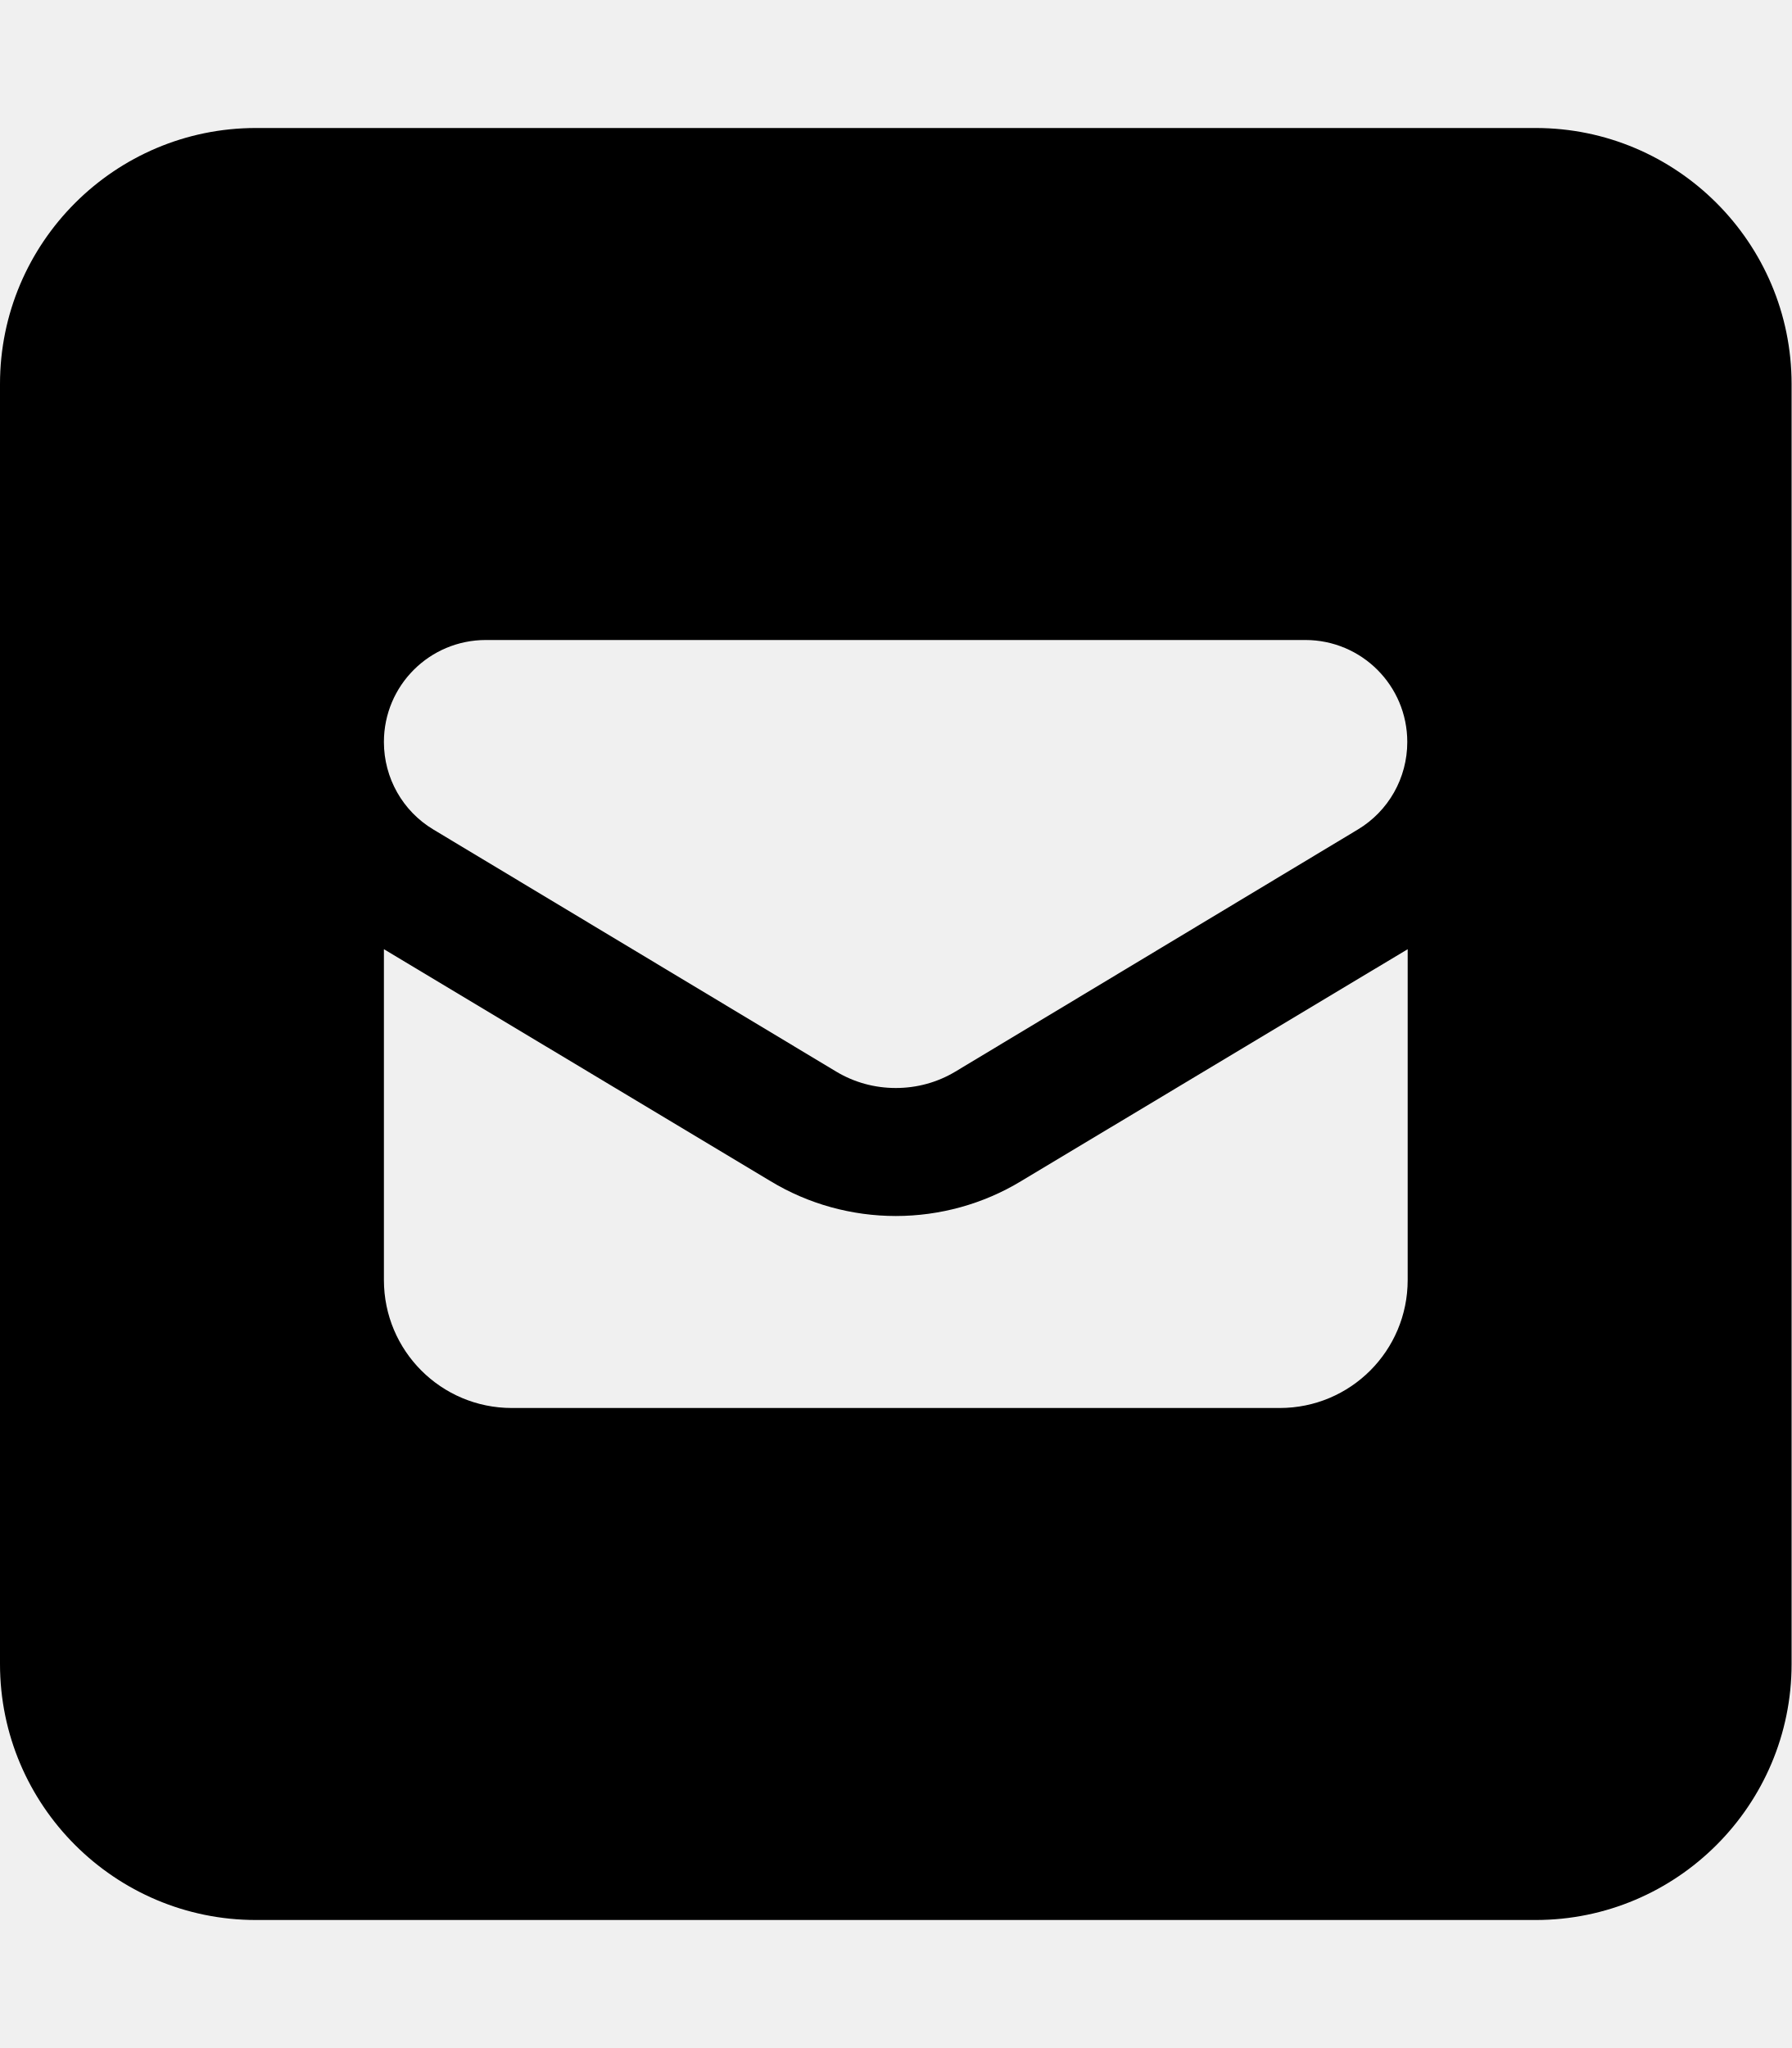
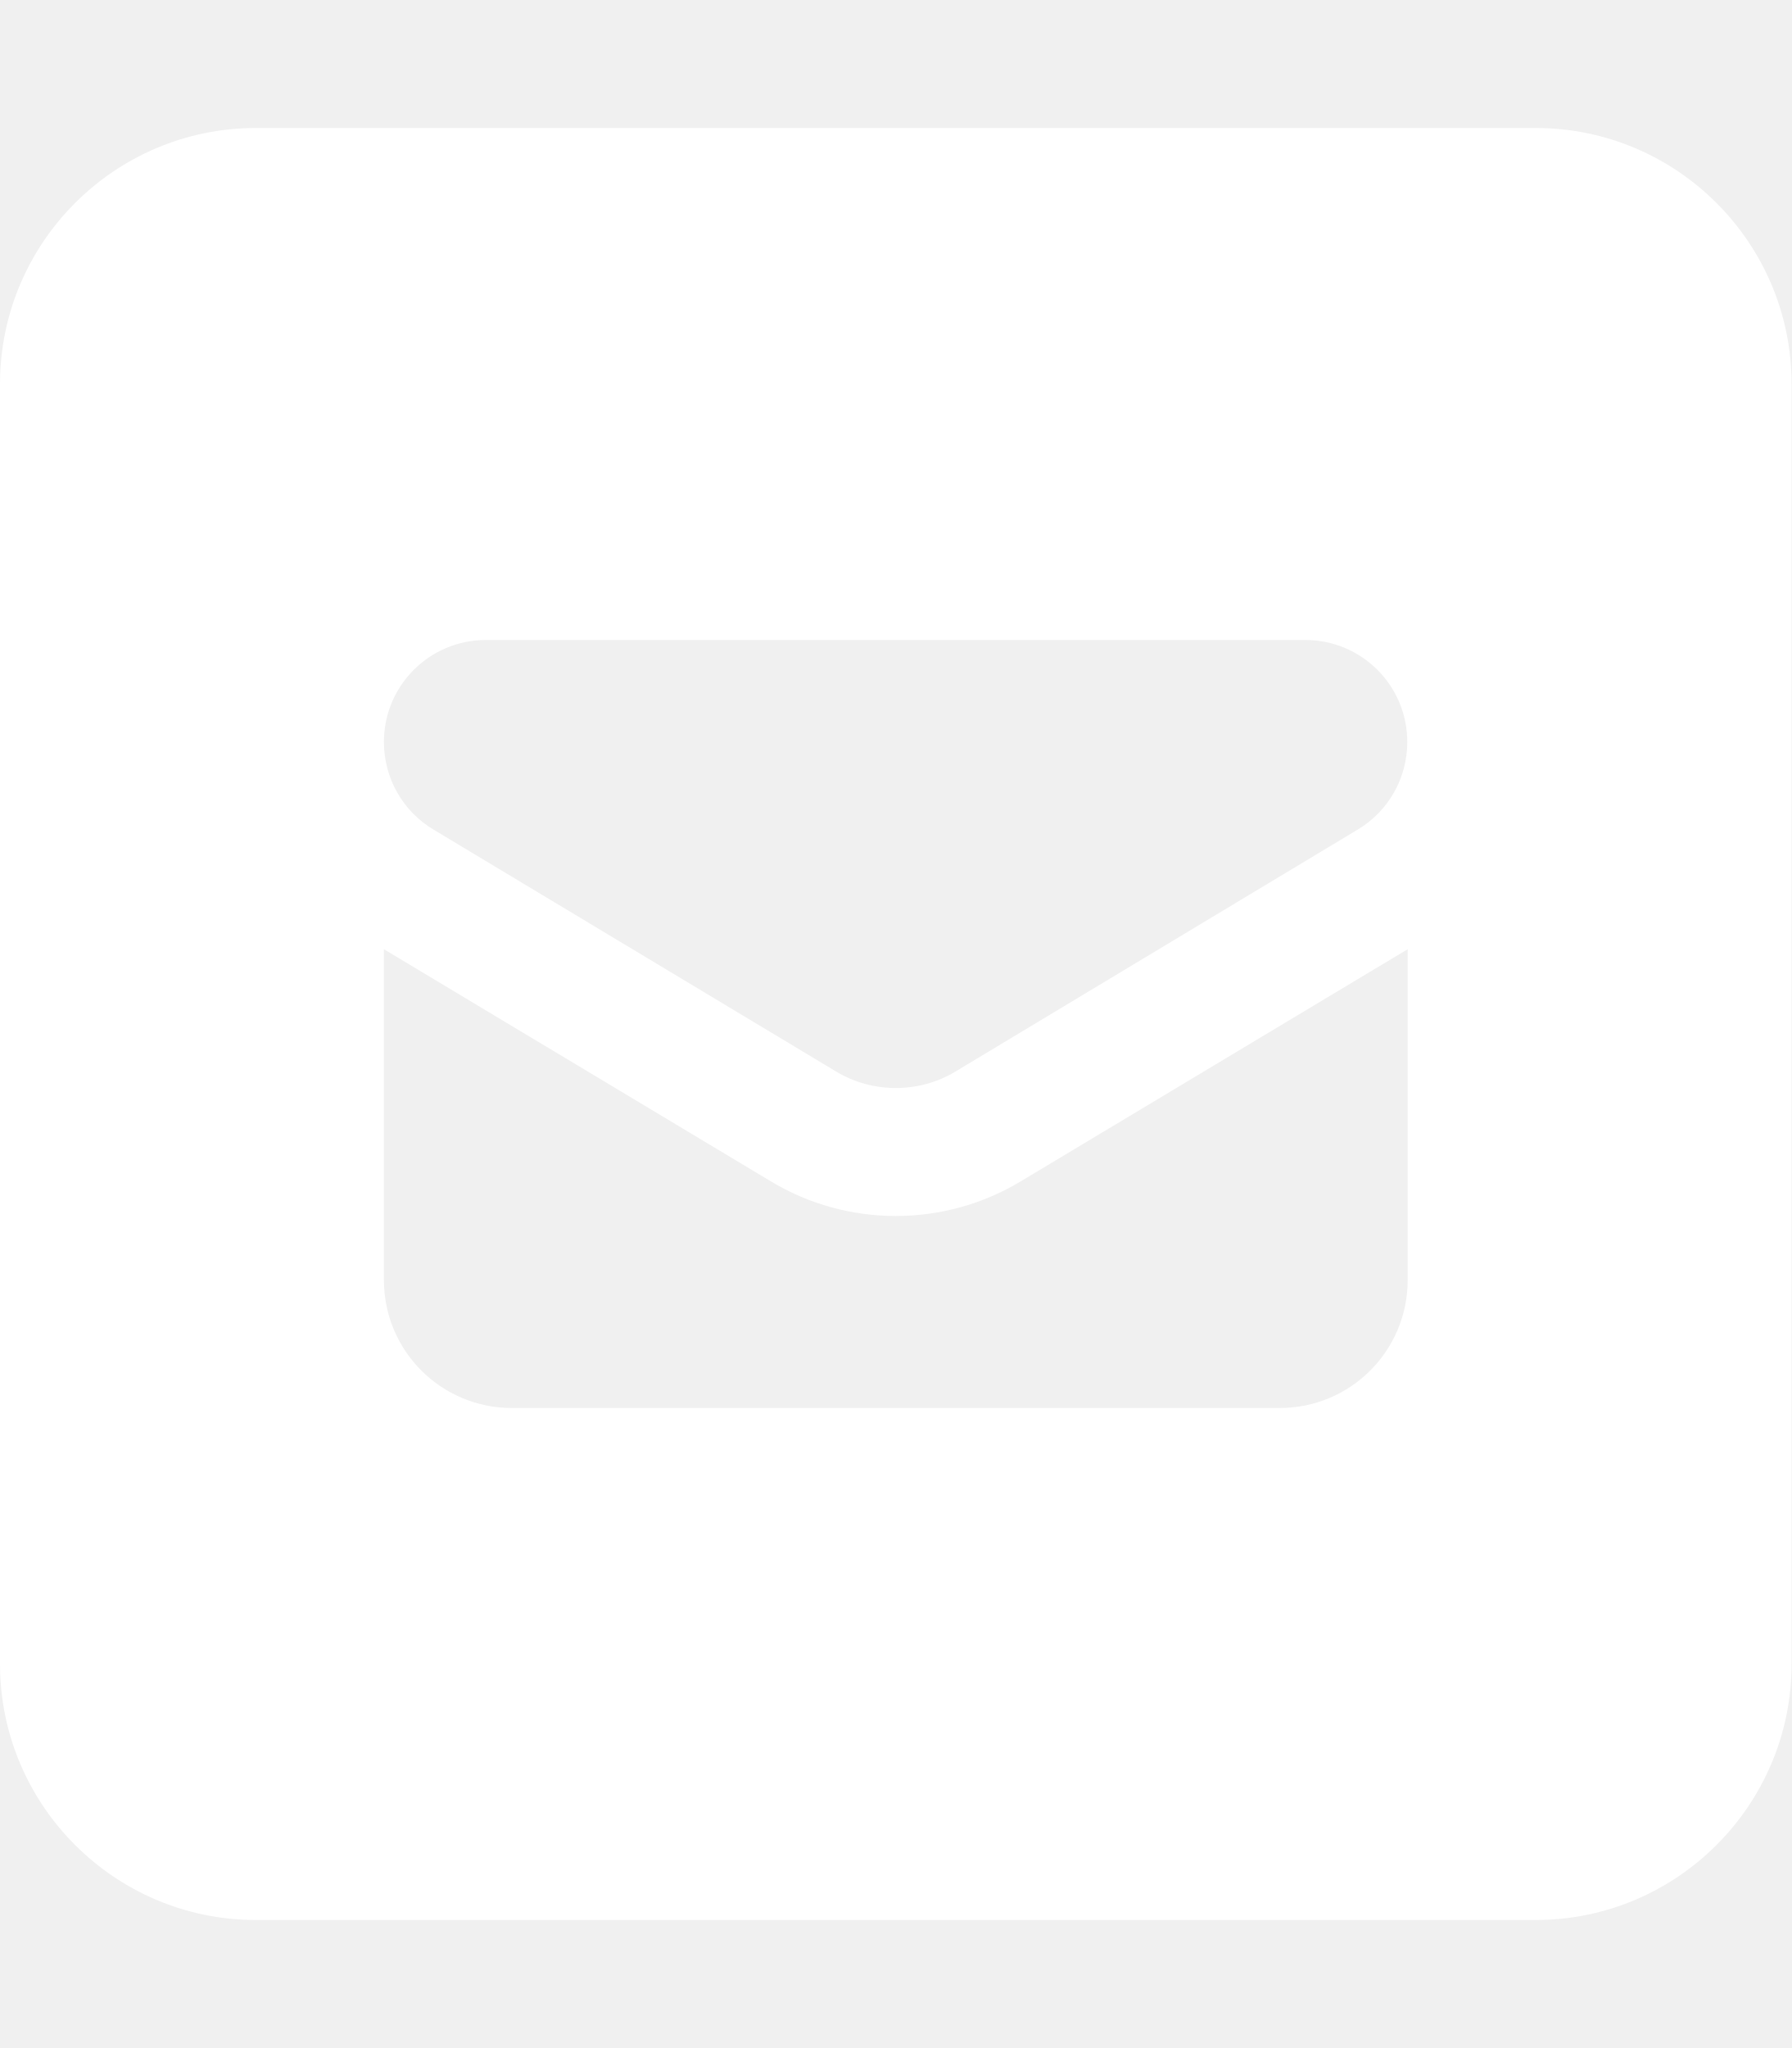
<svg xmlns="http://www.w3.org/2000/svg" viewBox="0 0 448 512">
-   <path d="M64 32C28.7 32 0 60.7 0 96L0 416c0 35.3 28.7 64 64 64l320 0c35.3 0 64-28.7 64-64l0-320c0-35.3-28.7-64-64-64L64 32zM209.1 267.9L108.4 207.4c-7.7-4.6-12.4-12.9-12.4-21.9 0-14.1 11.4-25.5 25.5-25.5l204.9 0c14.1 0 25.5 11.4 25.5 25.5 0 9-4.7 17.3-12.4 21.9L238.9 267.9c-4.5 2.7-9.6 4.1-14.9 4.1s-10.4-1.4-14.9-4.1zM352 237.3l0 82.7c0 17.7-14.3 32-32 32l-192 0c-17.7 0-32-14.3-32-32l0-82.7 96.7 58C202.1 301 213 304 224 304s21.9-3 31.3-8.7l96.7-58z" />
+   <path fill="#FFF" d="M64 32C28.7 32 0 60.7 0 96L0 416c0 35.3 28.7 64 64 64l320 0c35.3 0 64-28.7 64-64l0-320c0-35.3-28.7-64-64-64L64 32zM209.1 267.9L108.4 207.4c-7.7-4.6-12.4-12.9-12.4-21.9 0-14.1 11.4-25.5 25.5-25.5l204.9 0c14.1 0 25.5 11.4 25.5 25.5 0 9-4.7 17.3-12.4 21.9L238.9 267.9c-4.5 2.7-9.6 4.1-14.9 4.1s-10.4-1.4-14.9-4.1zM352 237.3l0 82.7c0 17.7-14.3 32-32 32l-192 0c-17.7 0-32-14.3-32-32l0-82.7 96.7 58C202.1 301 213 304 224 304s21.9-3 31.3-8.7l96.7-58z" />
</svg>
